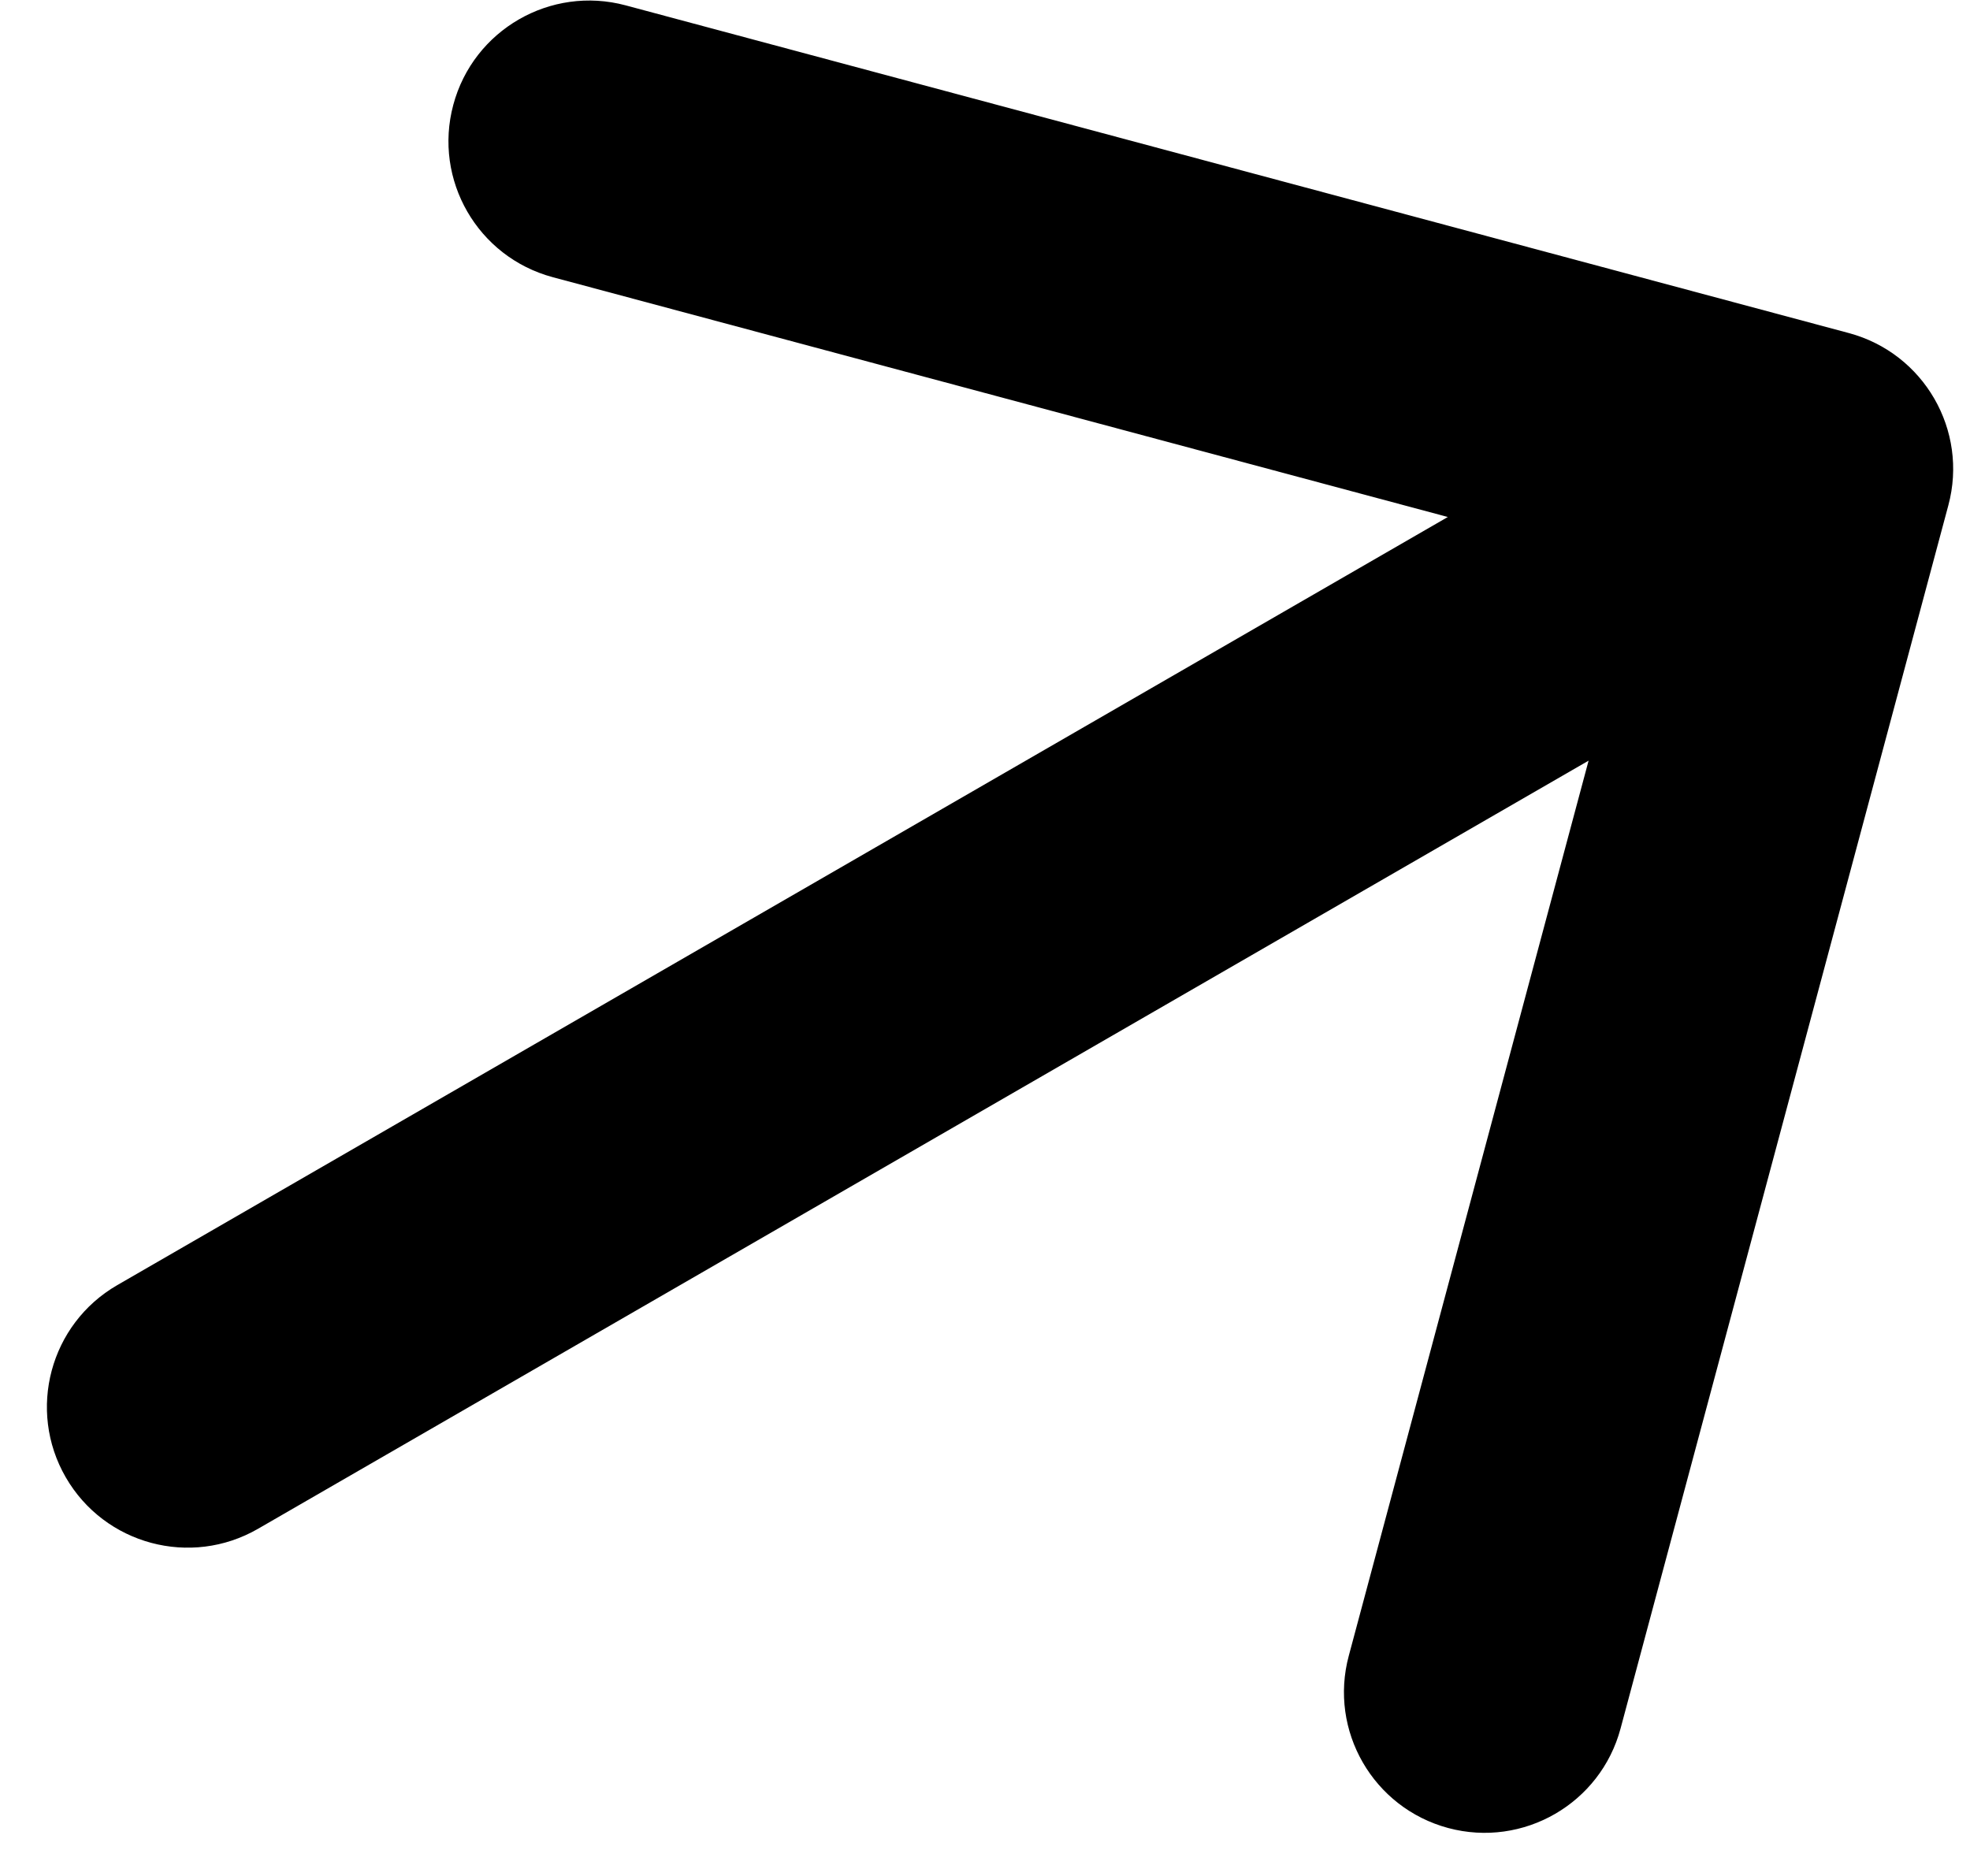
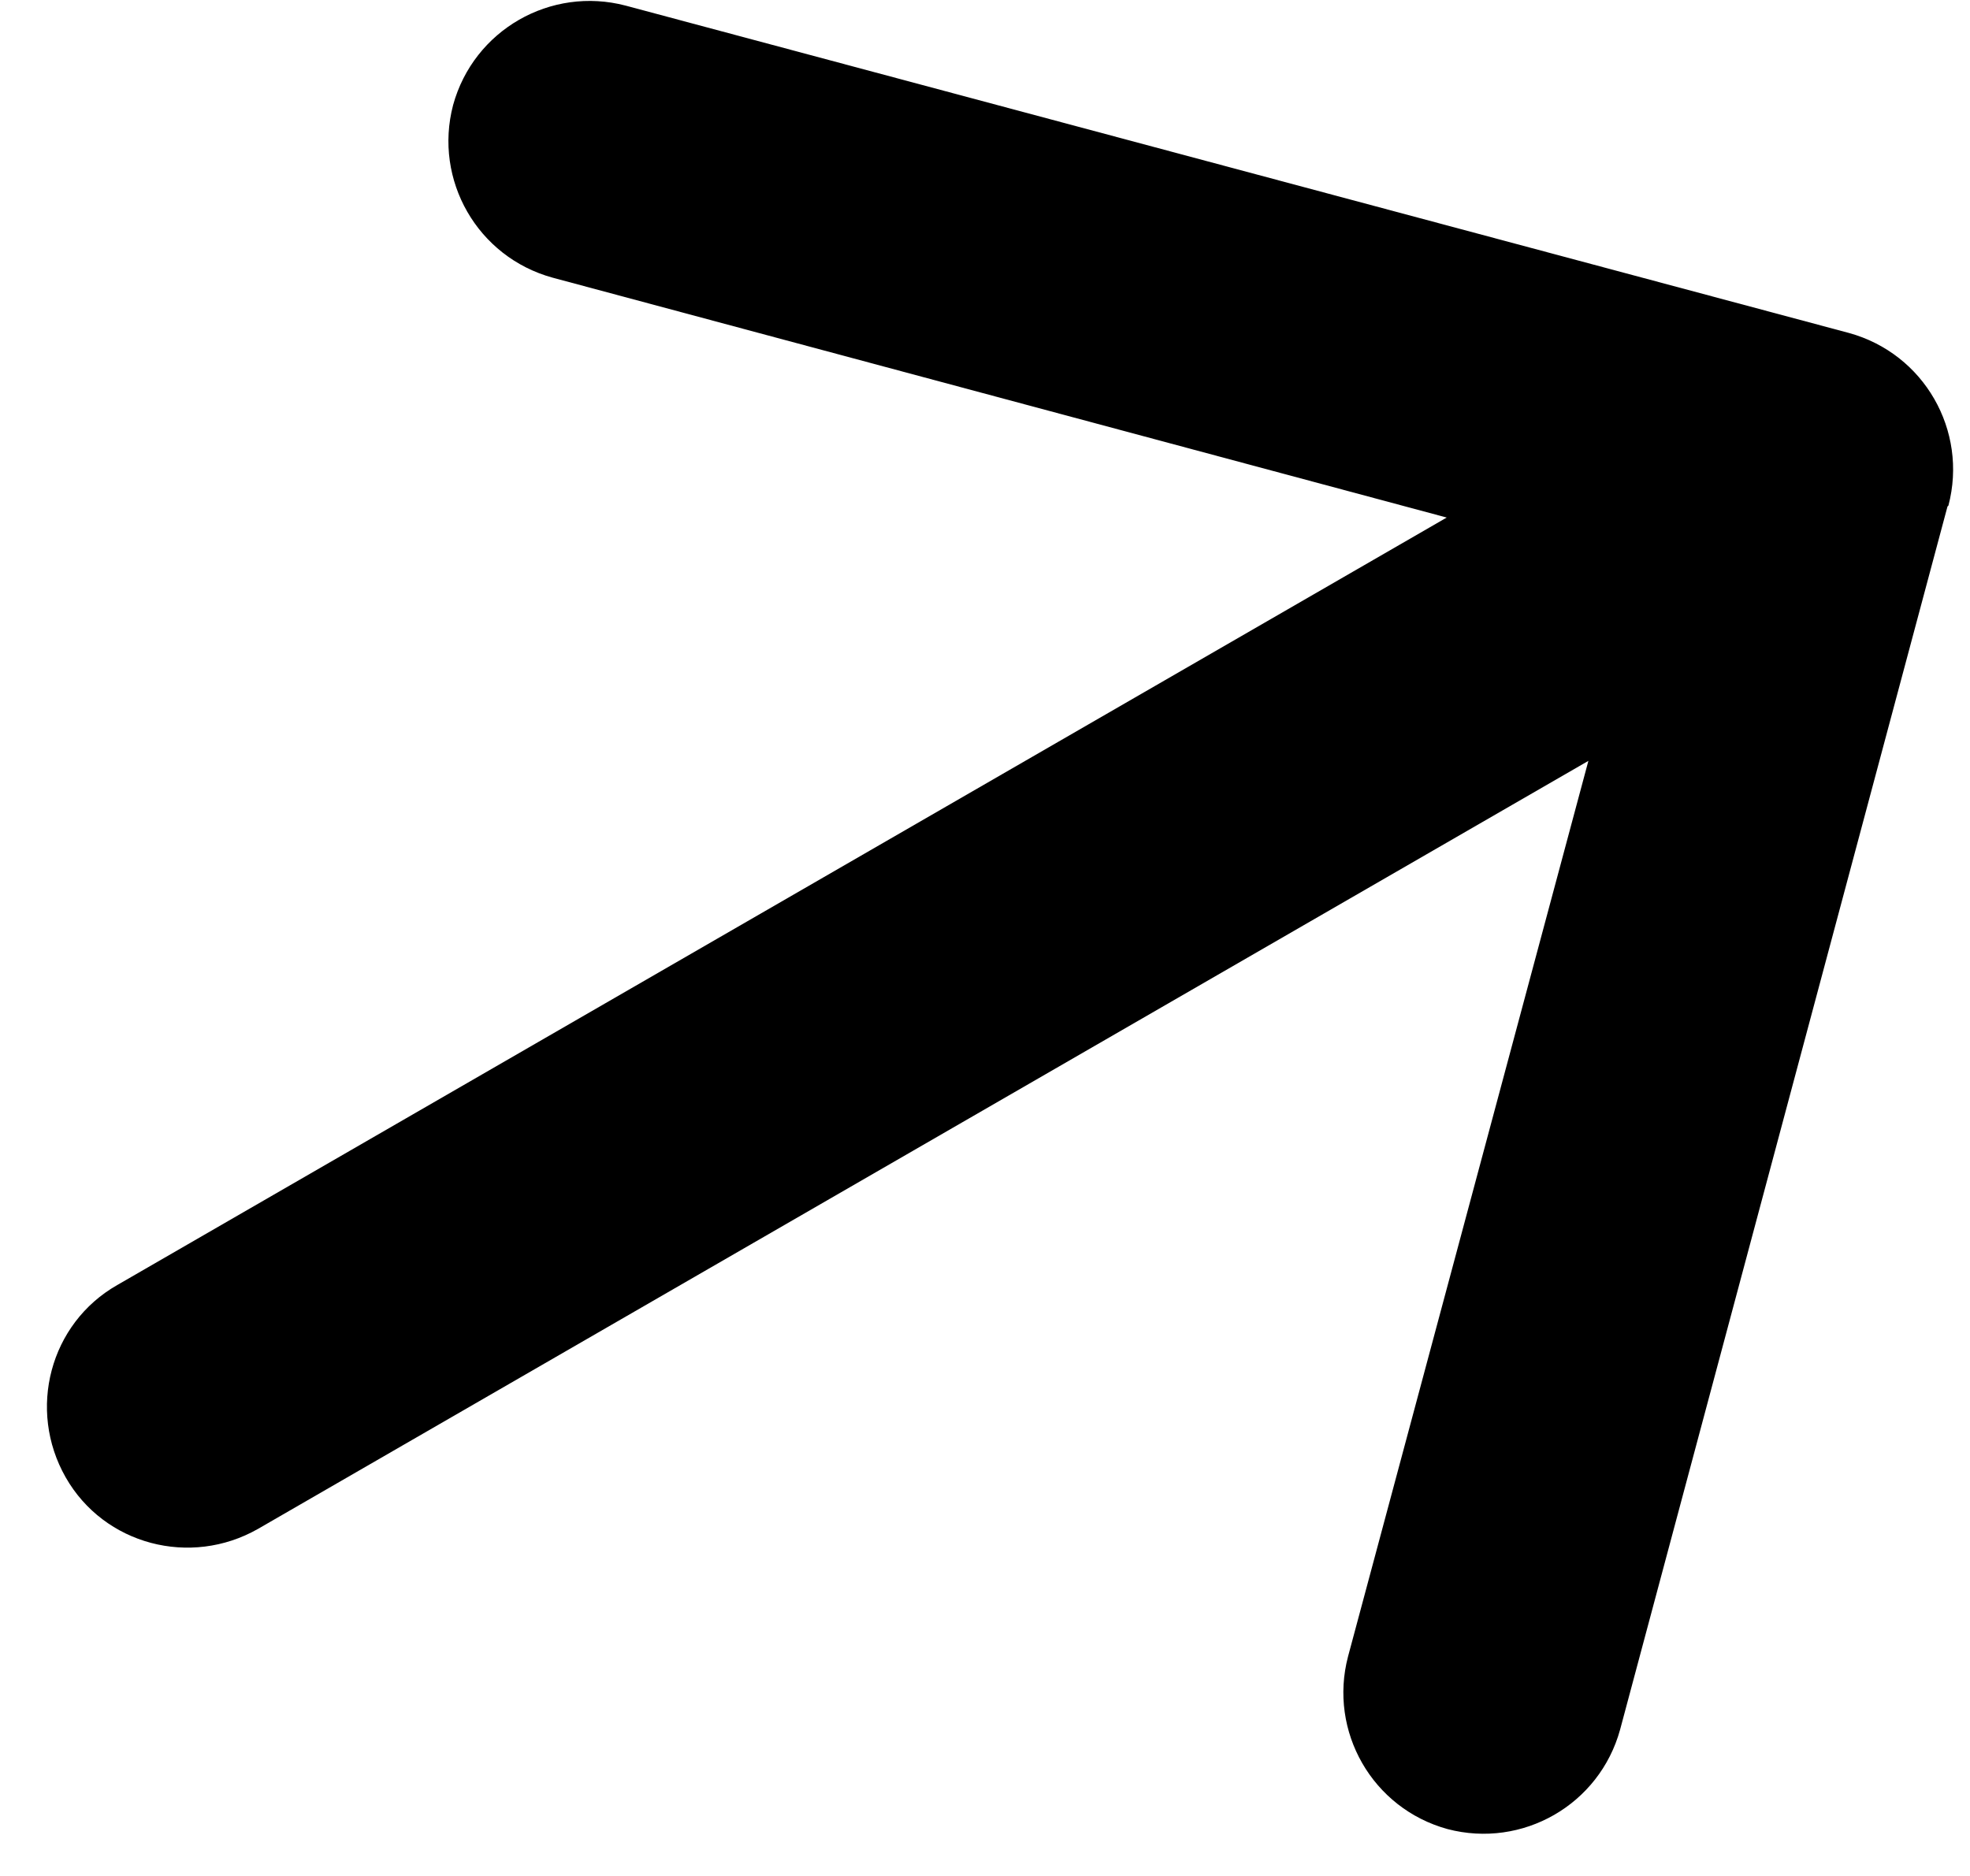
- <svg xmlns="http://www.w3.org/2000/svg" width="21" height="20" viewBox="0 0 21 20" fill="none">
-   <path d="M1.25 13.701C0.533 14.115 0.287 15.033 0.701 15.75C1.115 16.467 2.033 16.713 2.75 16.299L1.25 13.701ZM20.769 5.388C20.984 4.588 20.509 3.766 19.709 3.551L6.669 0.057C5.869 -0.157 5.046 0.318 4.832 1.118C4.617 1.918 5.092 2.74 5.892 2.955L17.483 6.061L14.378 17.652C14.163 18.452 14.638 19.274 15.438 19.489C16.238 19.703 17.061 19.228 17.275 18.428L20.769 5.388ZM2.75 16.299L20.07 6.299L18.57 3.701L1.25 13.701L2.75 16.299Z" fill="black" />
+ <svg xmlns="http://www.w3.org/2000/svg" id="Layer_1" version="1.1" viewBox="0 0 21 20">
+   <path d="M1.25,13.7c-.72.41-.96,1.33-.55,2.05.41.72,1.33.96,2.05.55l-1.5-2.6ZM20.77,5.39c.21-.8-.26-1.62-1.06-1.84L6.67.06c-.8-.21-1.62.26-1.84,1.06-.21.8.26,1.62,1.06,1.84l11.59,3.11-3.11,11.59c-.21.8.26,1.62,1.06,1.84.8.21,1.62-.26,1.84-1.06l3.49-13.04ZM2.75,16.3L20.07,6.3l-1.5-2.6L1.25,13.7l1.5,2.6Z" />
</svg>
